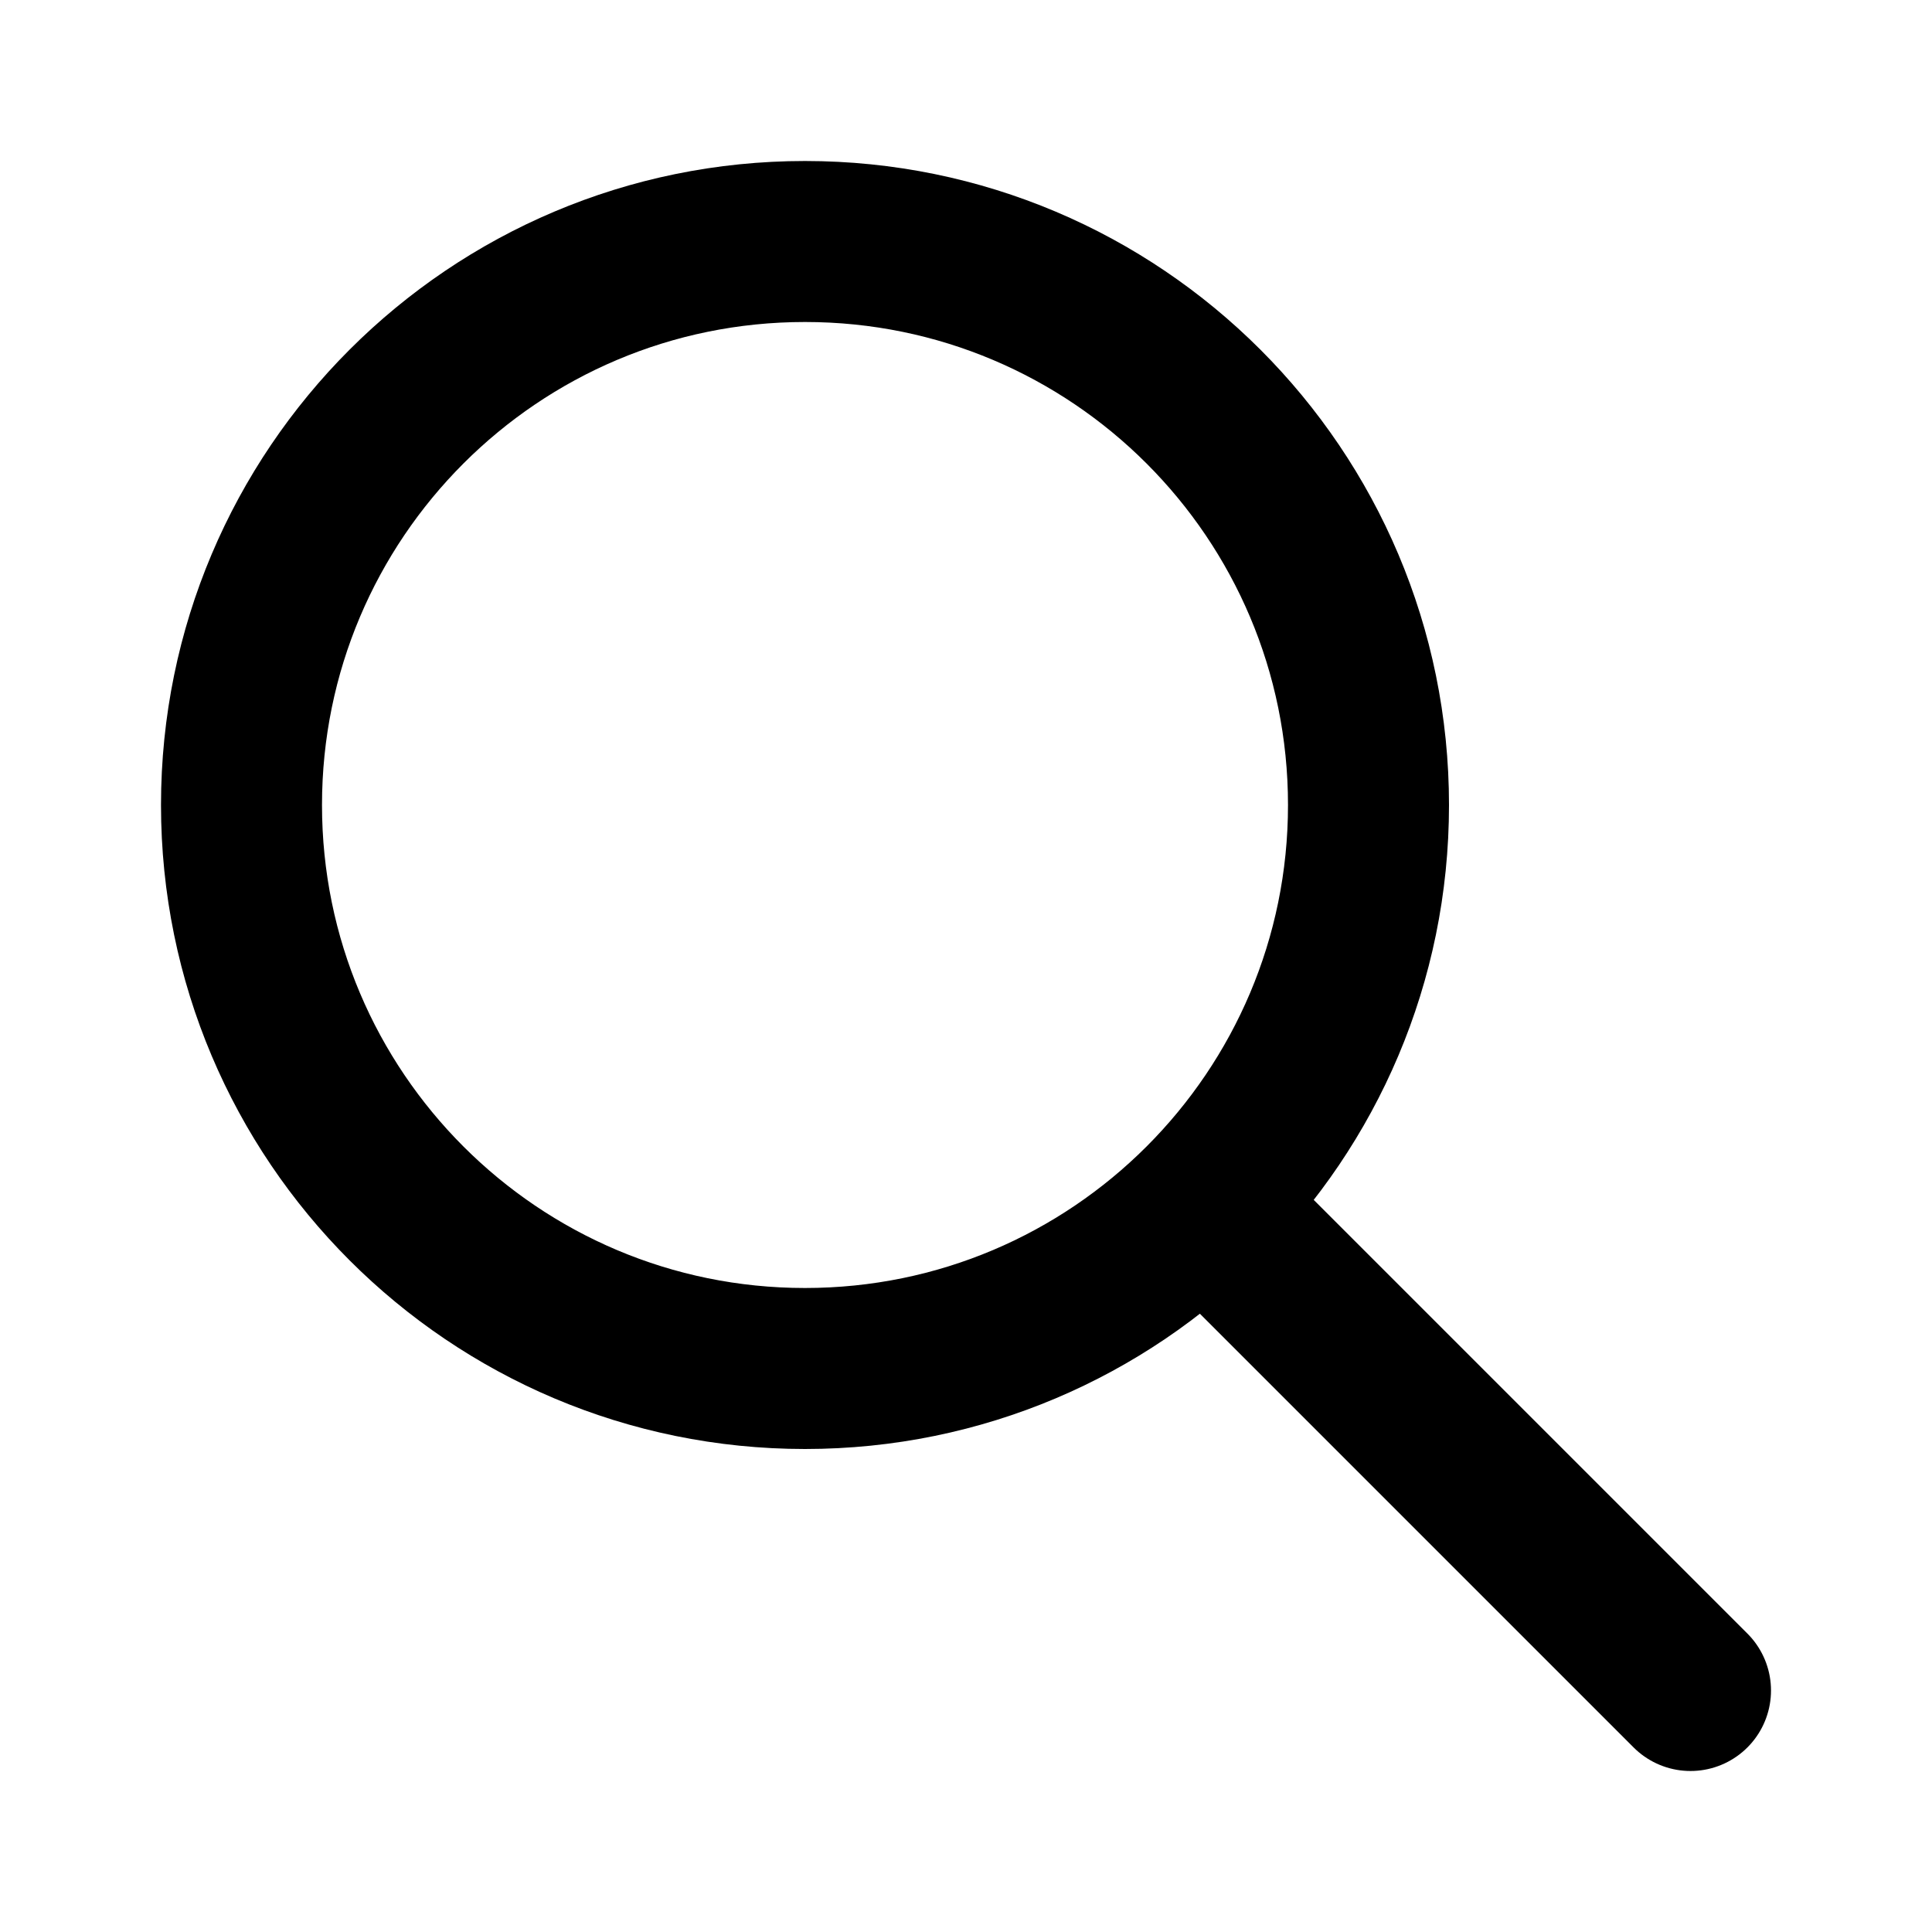
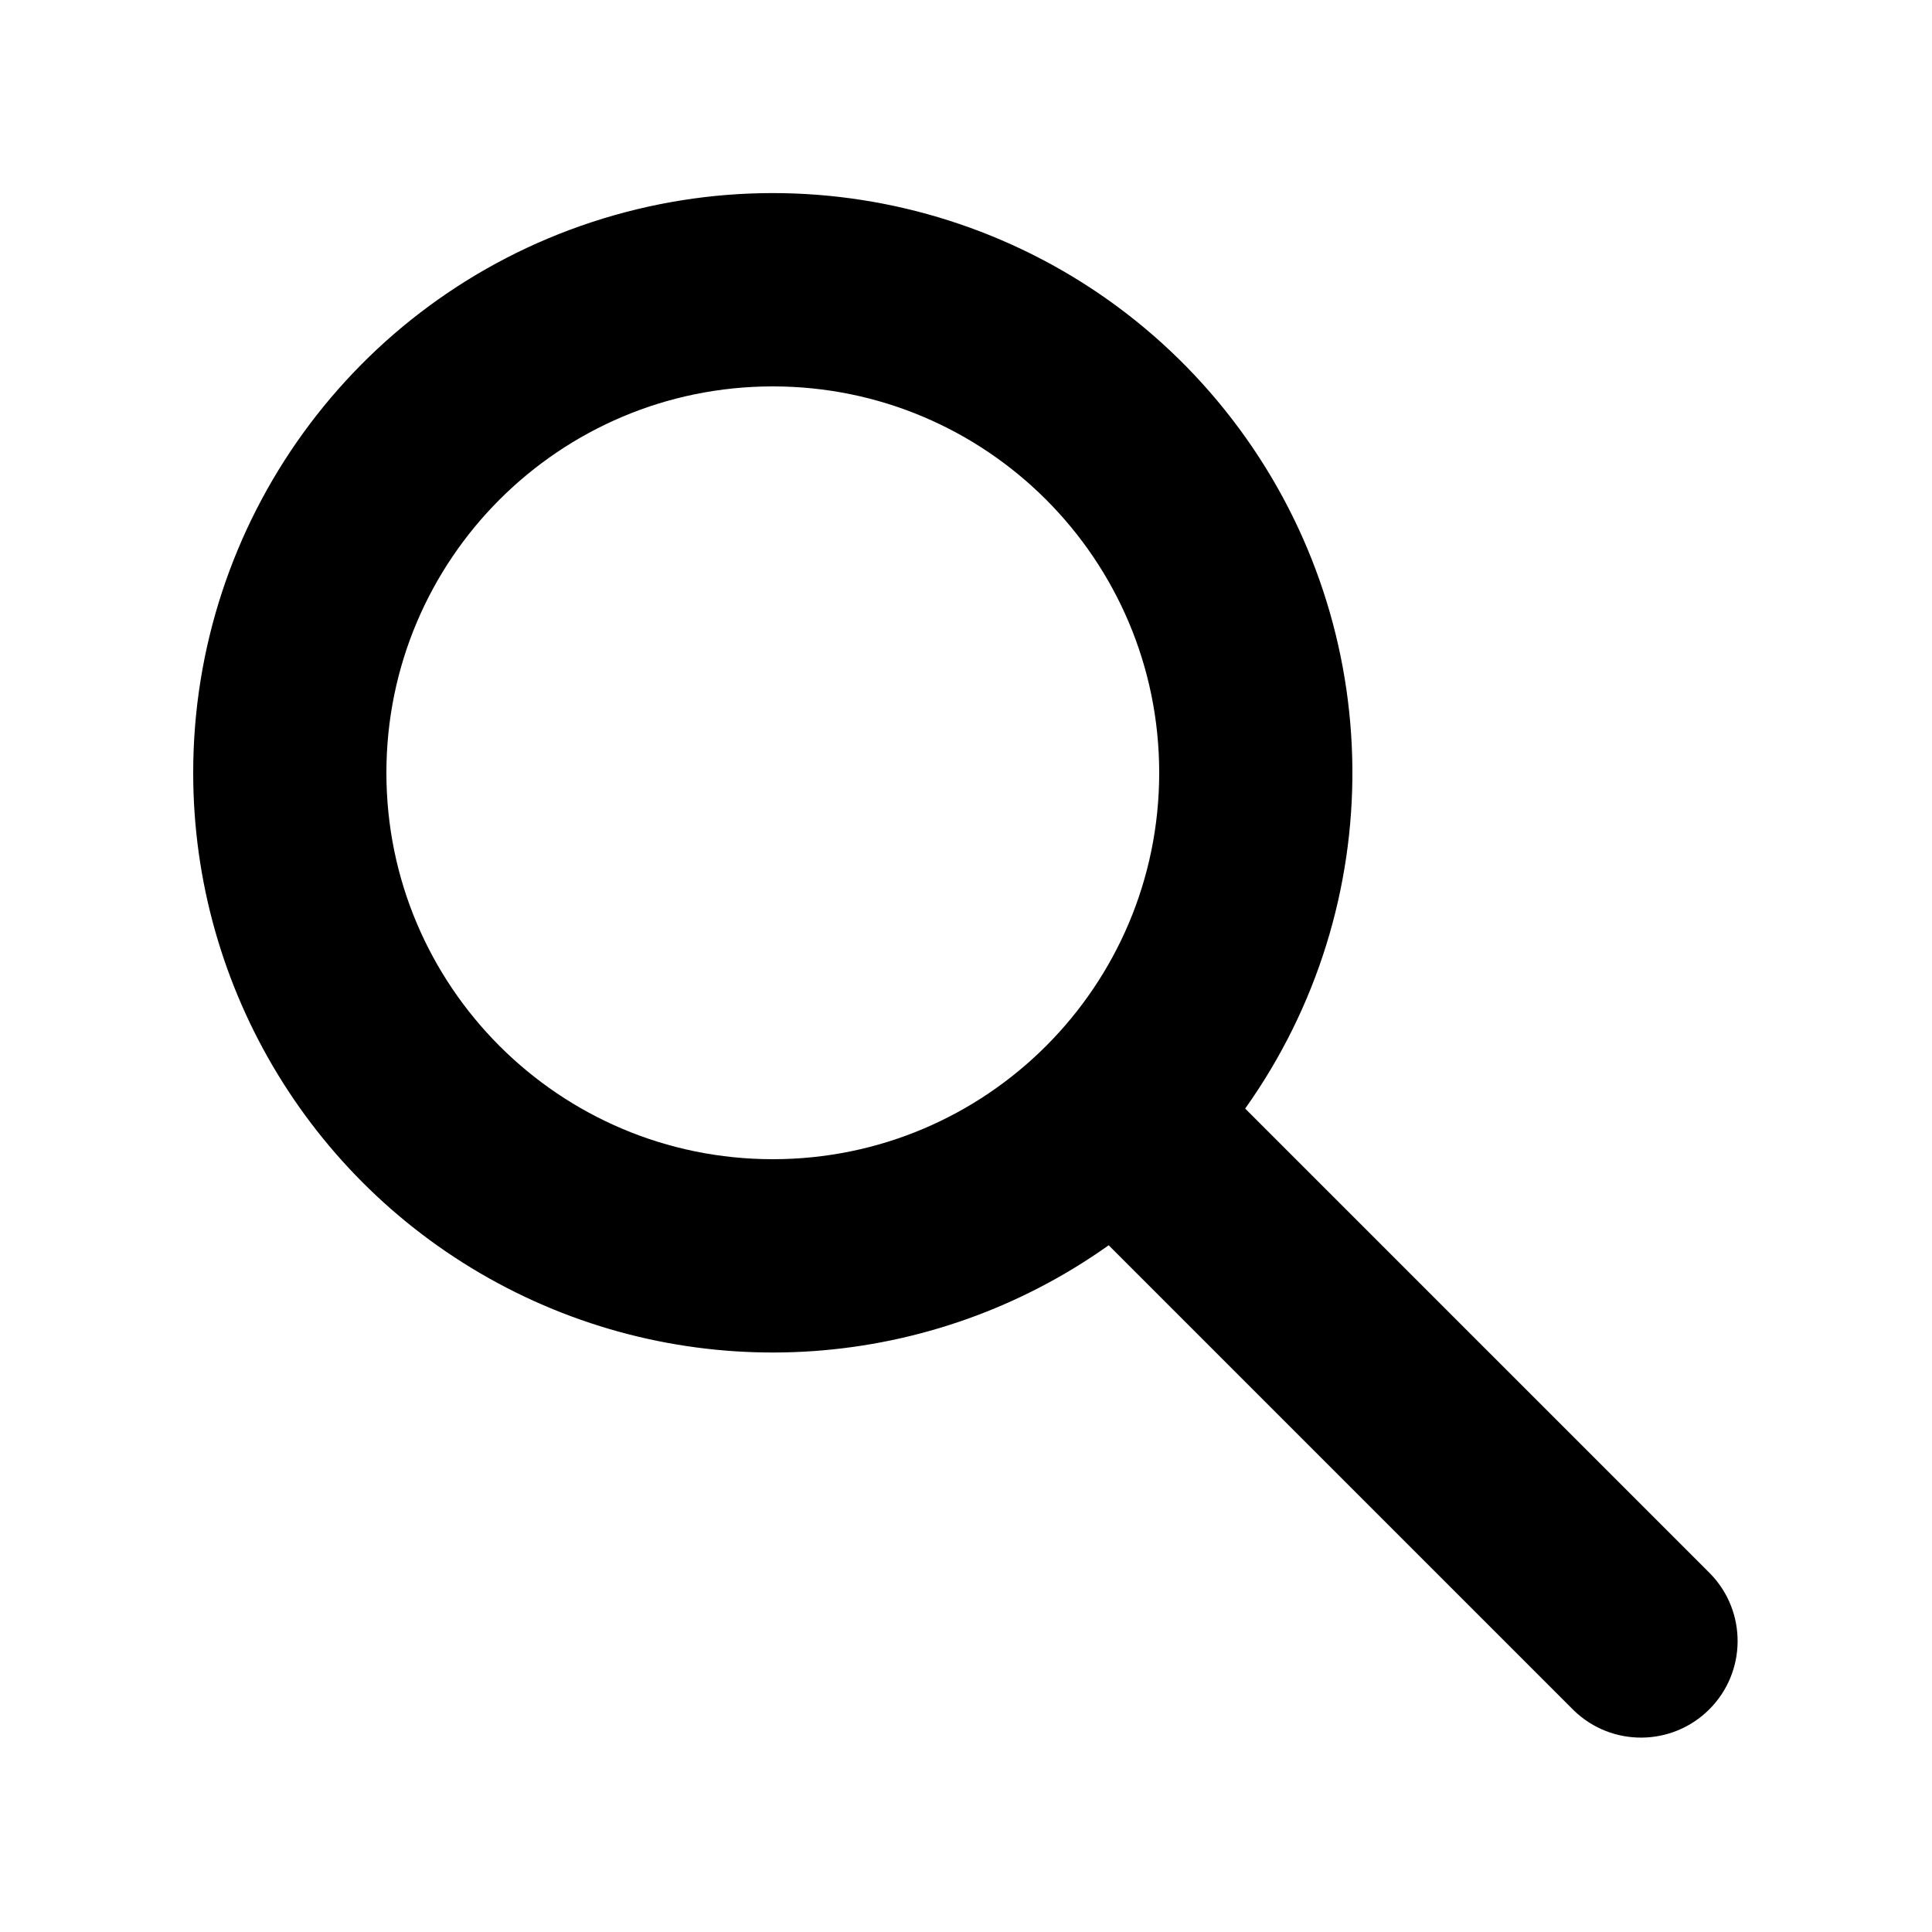
- <svg xmlns="http://www.w3.org/2000/svg" class="h-6 w-6" fill="none" viewBox="0 0 24 24" stroke="currentColor" stroke-width="2">
-   <path stroke-linecap="round" stroke-linejoin="round" d="M21 21l-6-6m2-5a7 7 0 11-14 0 7 7 0 0114 0z" />
+ <svg xmlns="http://www.w3.org/2000/svg" class="h-5 w-5" viewBox="0 0 20 20" fill="currentColor">
+   <path fill-rule="evenodd" d="M8 4a4 4 0 100 8 4 4 0 000-8zM2 8a6 6 0 1110.89 3.476l4.817 4.817a1 1 0 01-1.414 1.414l-4.816-4.816A6 6 0 012 8z" clip-rule="evenodd" />
</svg>
